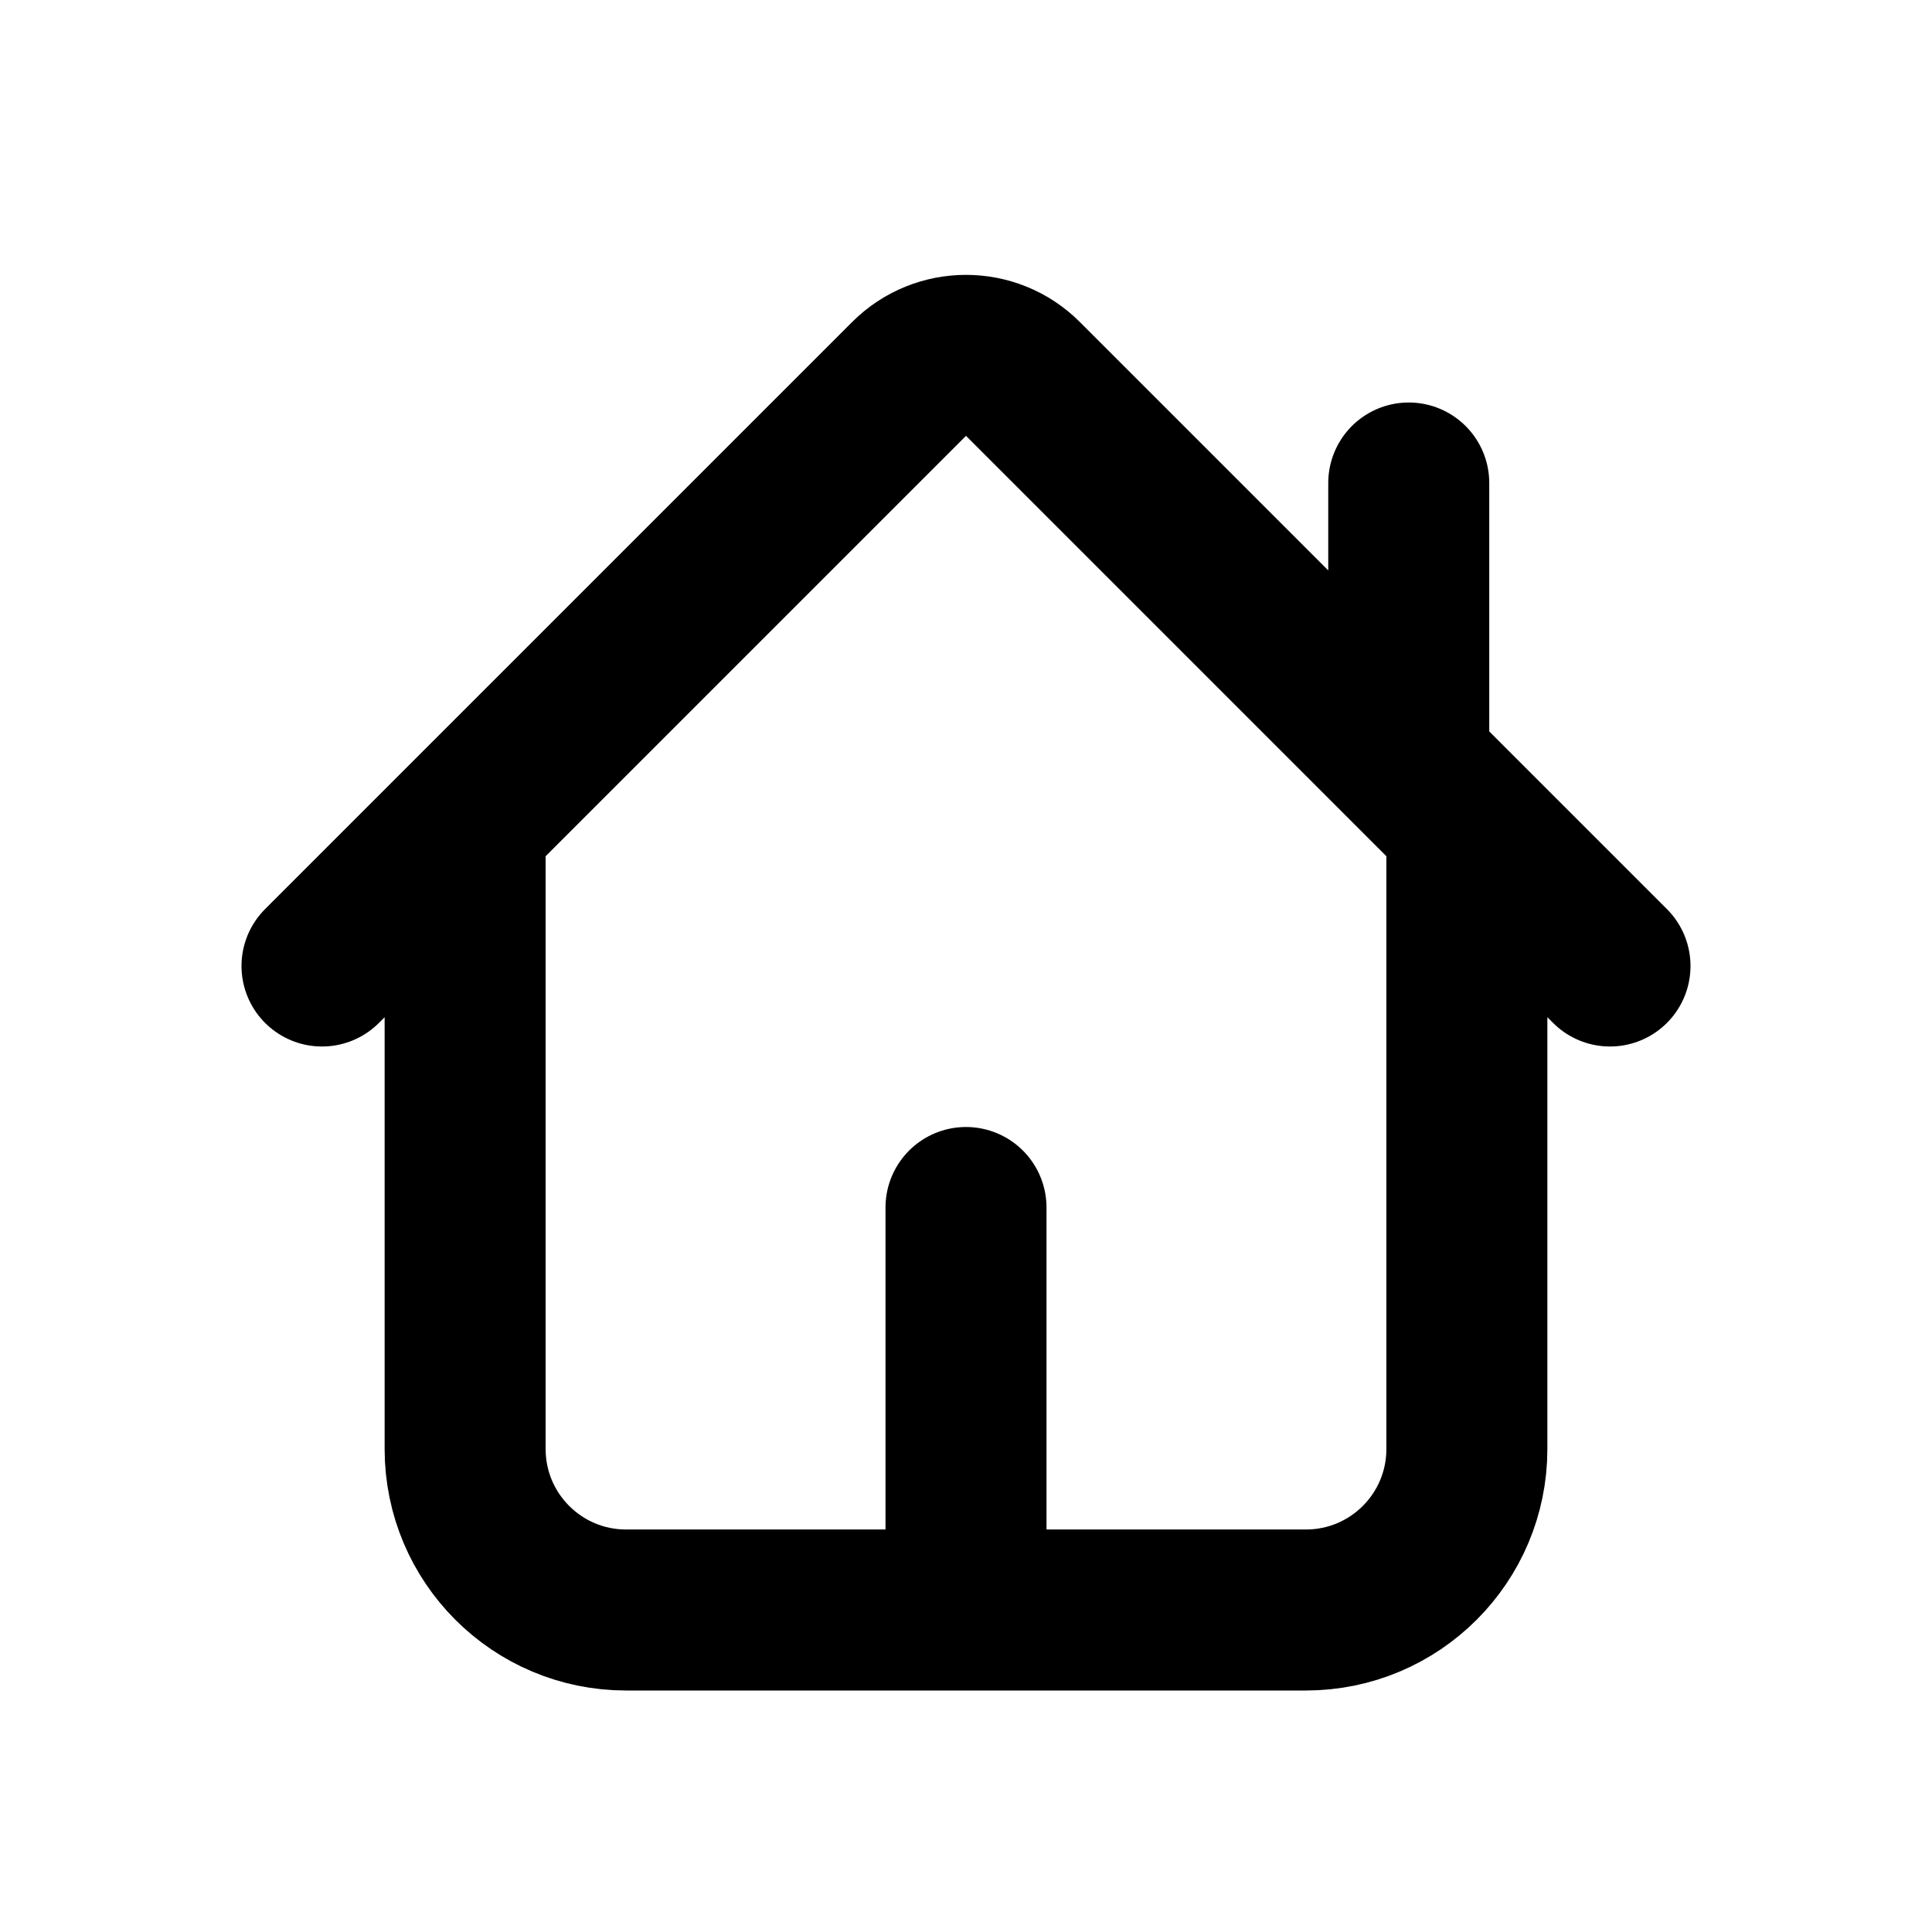
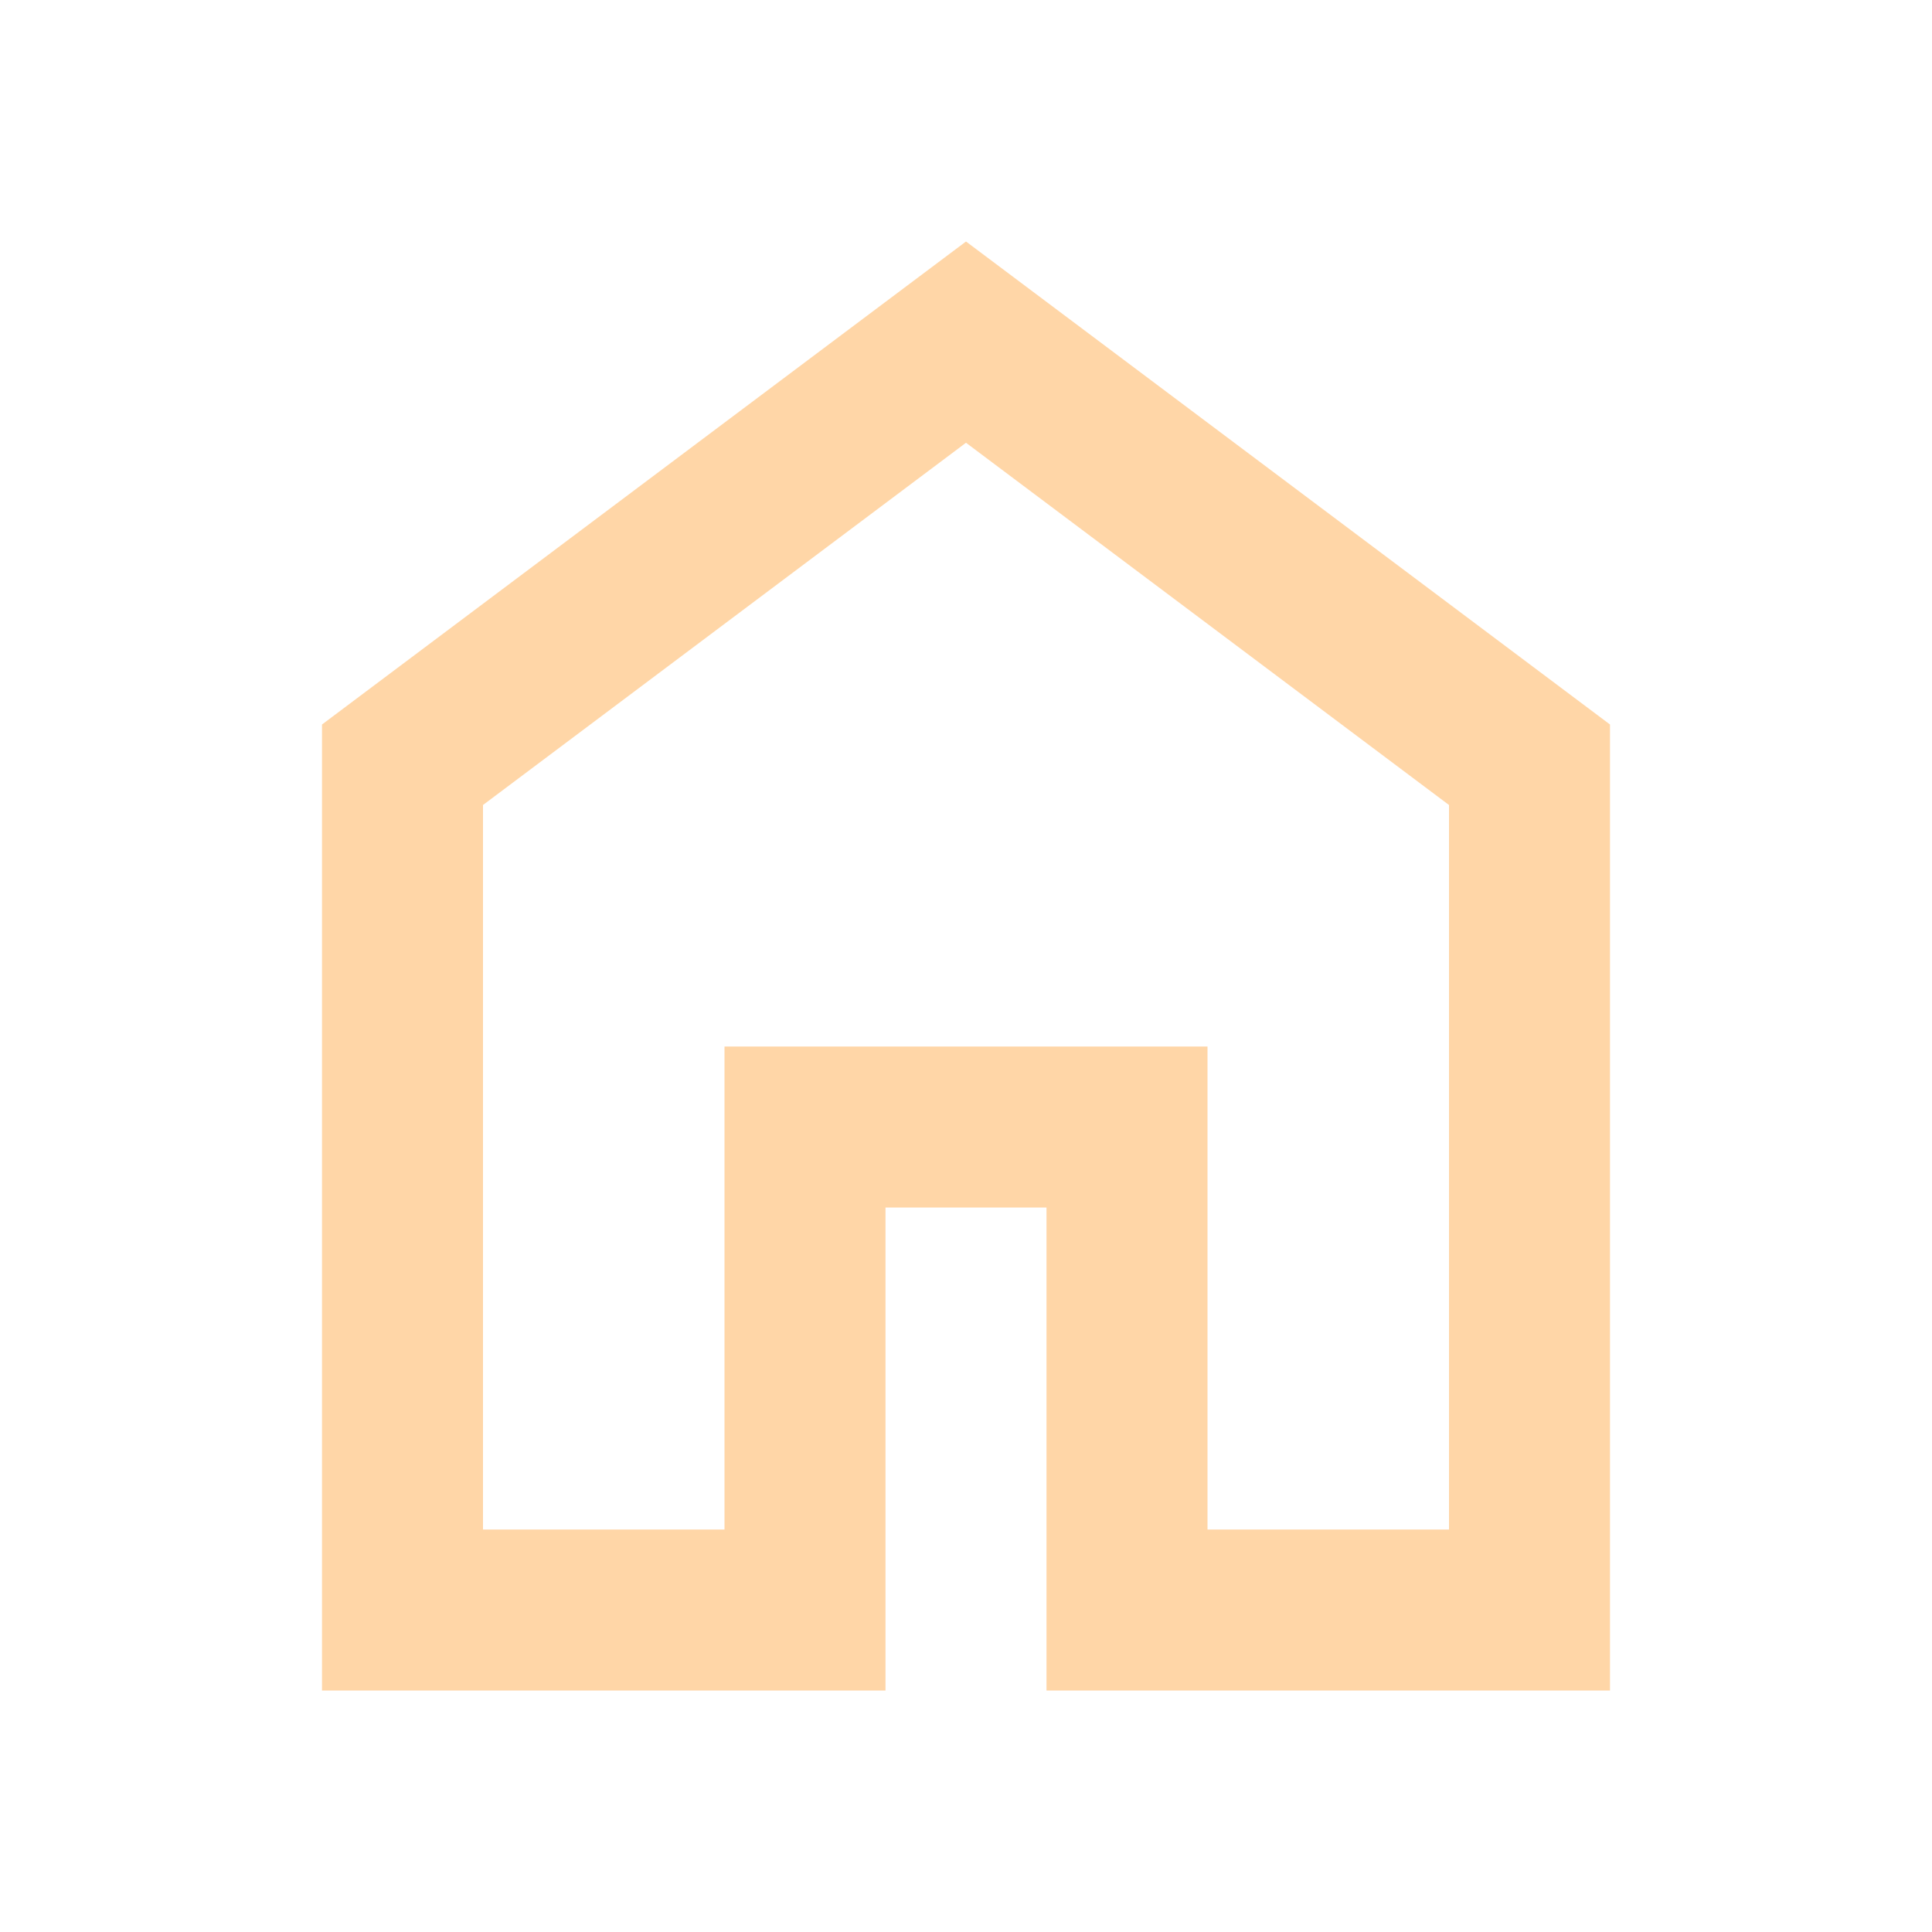
- <svg xmlns="http://www.w3.org/2000/svg" width="800px" height="800px" viewBox="0 0 24 24" fill="none">
-   <path d="M5.778 10.222V18C5.778 19.105 6.673 20 7.778 20H12M5.778 10.222L11.293 4.707C11.683 4.317 12.317 4.317 12.707 4.707L17.5 9.5M5.778 10.222L4 12M18.222 10.222V18C18.222 19.105 17.327 20 16.222 20H12M18.222 10.222L20 12M18.222 10.222L17.5 9.5M17.5 9.5V6M12 20V15" stroke="#000000" stroke-width="2" stroke-linecap="round" stroke-linejoin="round" />
+ <svg xmlns="http://www.w3.org/2000/svg" height="24px" viewBox="0 -960 960 960" width="24px" fill="#ffd6a7">
+   <path d="M240-200h120v-240h240v240h120v-360L480-740 240-560v360Zm-80 80v-480l320-240 320 240v480H520v-240h-80v240H160Zm320-350Z" />
</svg>
